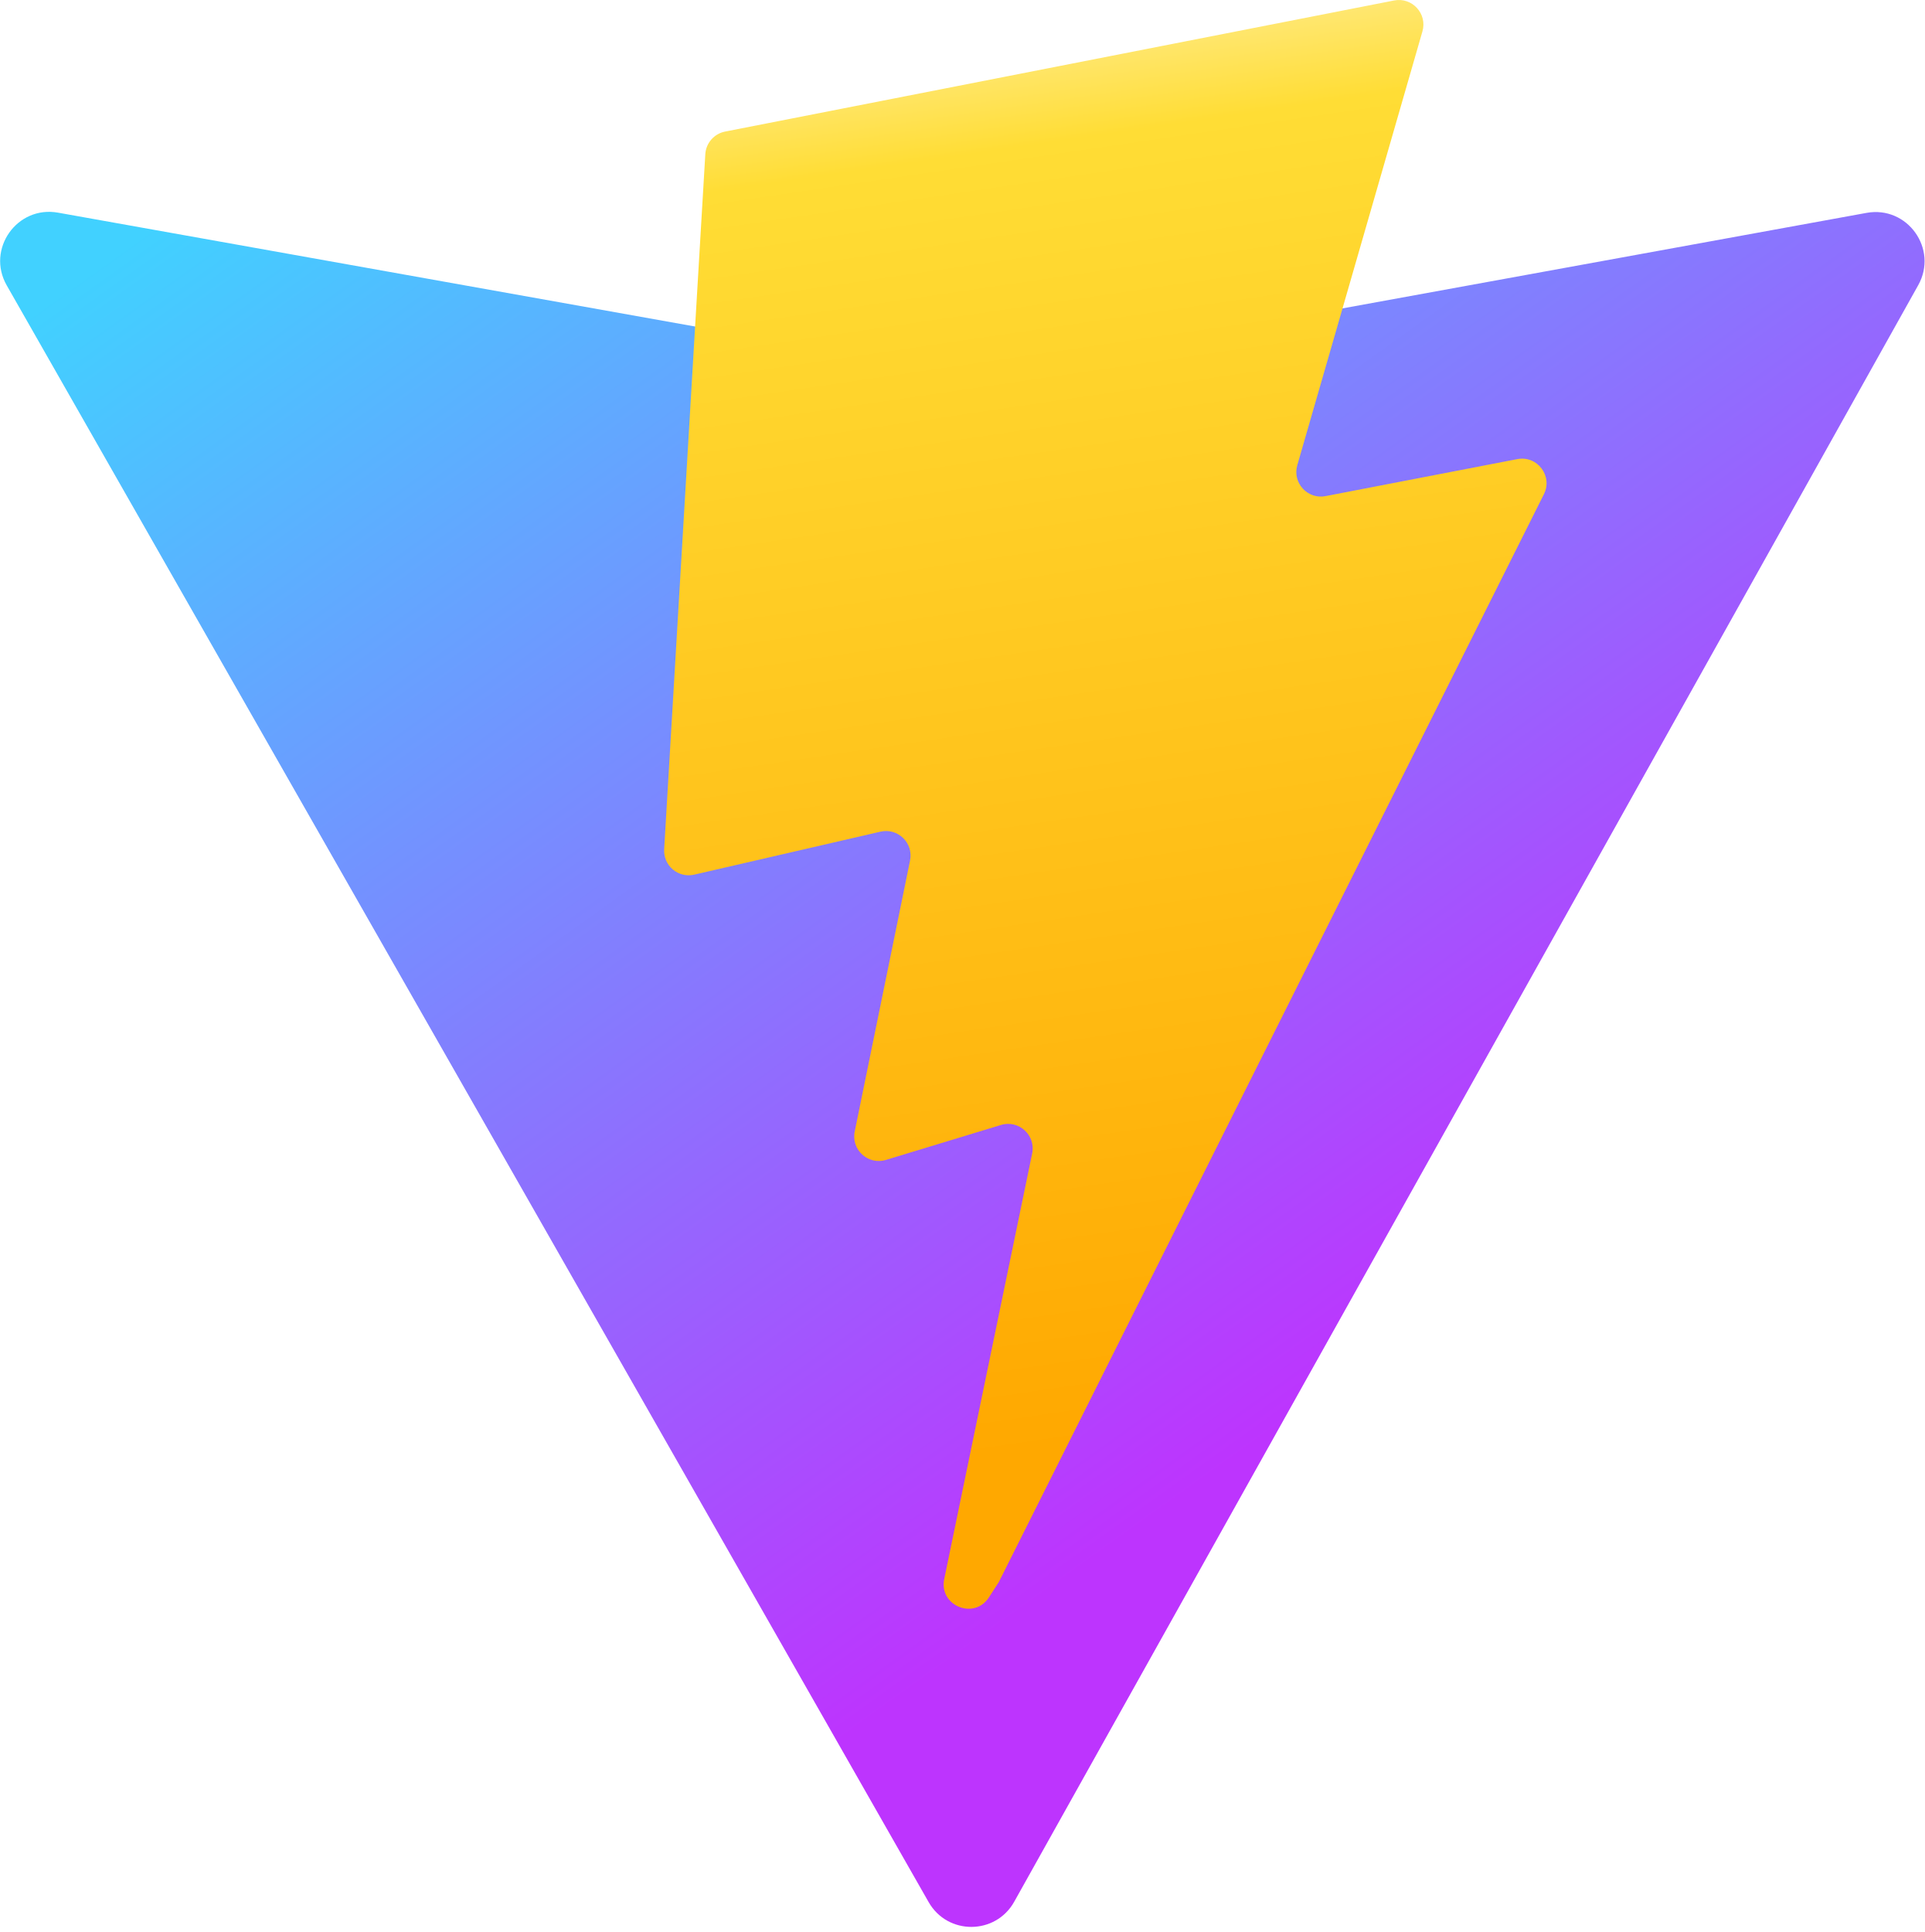
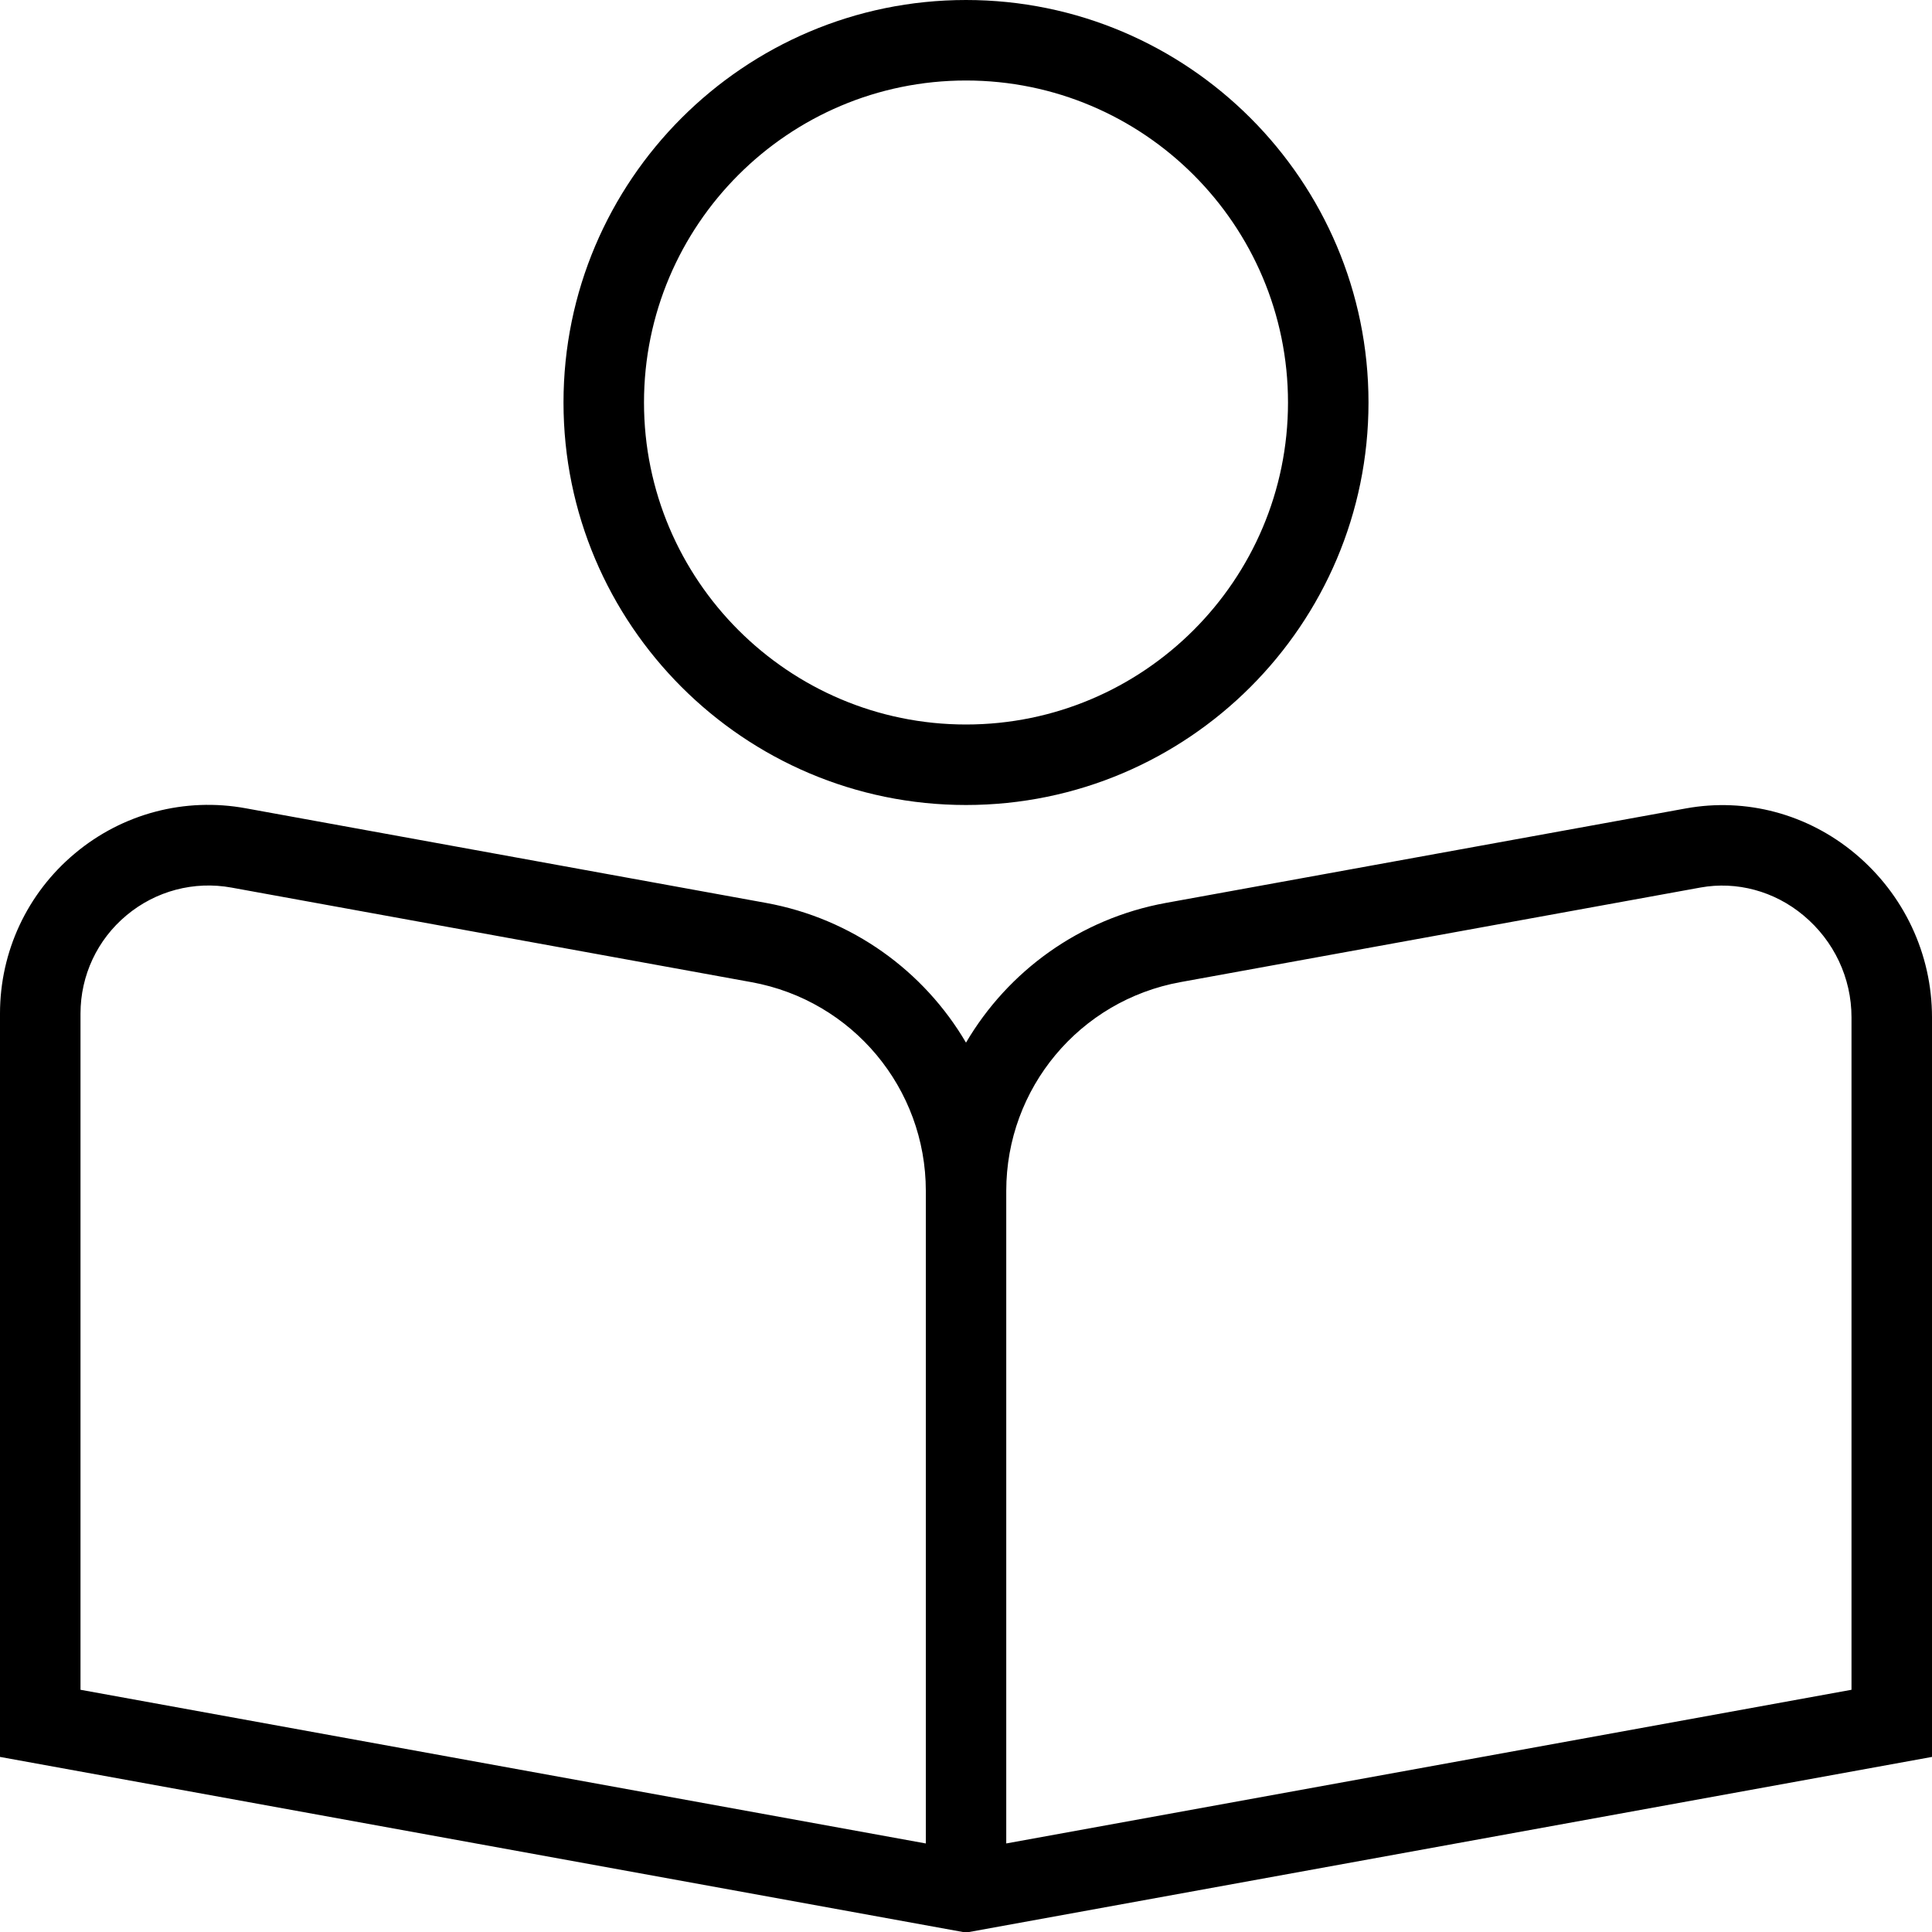
- <svg xmlns="http://www.w3.org/2000/svg" aria-hidden="true" role="img" class="iconify iconify--logos" width="31.88" height="32" preserveAspectRatio="xMidYMid meet" viewBox="0 0 256 257">
-   <defs>
-     <linearGradient id="IconifyId1813088fe1fbc01fb466" x1="-.828%" x2="57.636%" y1="7.652%" y2="78.411%">
-       <stop offset="0%" stop-color="#41D1FF" />
-       <stop offset="100%" stop-color="#BD34FE" />
-     </linearGradient>
-     <linearGradient id="IconifyId1813088fe1fbc01fb467" x1="43.376%" x2="50.316%" y1="2.242%" y2="89.03%">
-       <stop offset="0%" stop-color="#FFEA83" />
-       <stop offset="8.333%" stop-color="#FFDD35" />
-       <stop offset="100%" stop-color="#FFA800" />
-     </linearGradient>
-   </defs>
-   <path fill="url(#IconifyId1813088fe1fbc01fb466)" d="M255.153 37.938L134.897 252.976c-2.483 4.44-8.862 4.466-11.382.048L.875 37.958c-2.746-4.814 1.371-10.646 6.827-9.67l120.385 21.517a6.537 6.537 0 0 0 2.322-.004l117.867-21.483c5.438-.991 9.574 4.796 6.877 9.62Z" />
-   <path fill="url(#IconifyId1813088fe1fbc01fb467)" d="M185.432.063L96.44 17.501a3.268 3.268 0 0 0-2.634 3.014l-5.474 92.456a3.268 3.268 0 0 0 3.997 3.378l24.777-5.718c2.318-.535 4.413 1.507 3.936 3.838l-7.361 36.047c-.495 2.426 1.782 4.5 4.151 3.78l15.304-4.649c2.372-.72 4.652 1.36 4.15 3.788l-11.698 56.621c-.732 3.542 3.979 5.473 5.943 2.437l1.313-2.028l72.516-144.72c1.215-2.423-.88-5.186-3.54-4.672l-25.505 4.922c-2.396.462-4.435-1.77-3.759-4.114l16.646-57.705c.677-2.35-1.37-4.583-3.769-4.113Z" />
+ <svg xmlns="http://www.w3.org/2000/svg" id="Layer_1" data-name="Layer 1" viewBox="0 0 24 24" width="512" height="512">
+   <path d="M23.045,10.604c-.59-.493-1.354-.697-2.1-.562l-6.46,1.174c-1.073,.195-1.964,.849-2.485,1.736-.521-.888-1.413-1.541-2.486-1.736l-6.46-1.175c-.758-.139-1.532,.065-2.123,.56-.592,.494-.931,1.219-.931,1.989v9.235l12,2.182,12-2.182V12.637c0-.785-.348-1.526-.955-2.033Zm-11.545,12.296l-10.5-1.909V12.591c0-.473,.208-.918,.572-1.221,.363-.303,.838-.429,1.304-.344l6.46,1.175c1.254,.228,2.165,1.318,2.165,2.593v8.106Zm11.5-1.909l-10.5,1.909V14.794c0-1.275,.91-2.366,2.165-2.594l6.46-1.175c.448-.081,.917,.044,1.279,.347,.379,.316,.596,.777,.596,1.265v8.354ZM12,10c2.757,0,5-2.243,5-5S14.757,0,12,0,7,2.243,7,5s2.243,5,5,5Zm0-9c2.206,0,4,1.794,4,4s-1.794,4-4,4-4-1.794-4-4S9.794,1,12,1Z" />
</svg>
